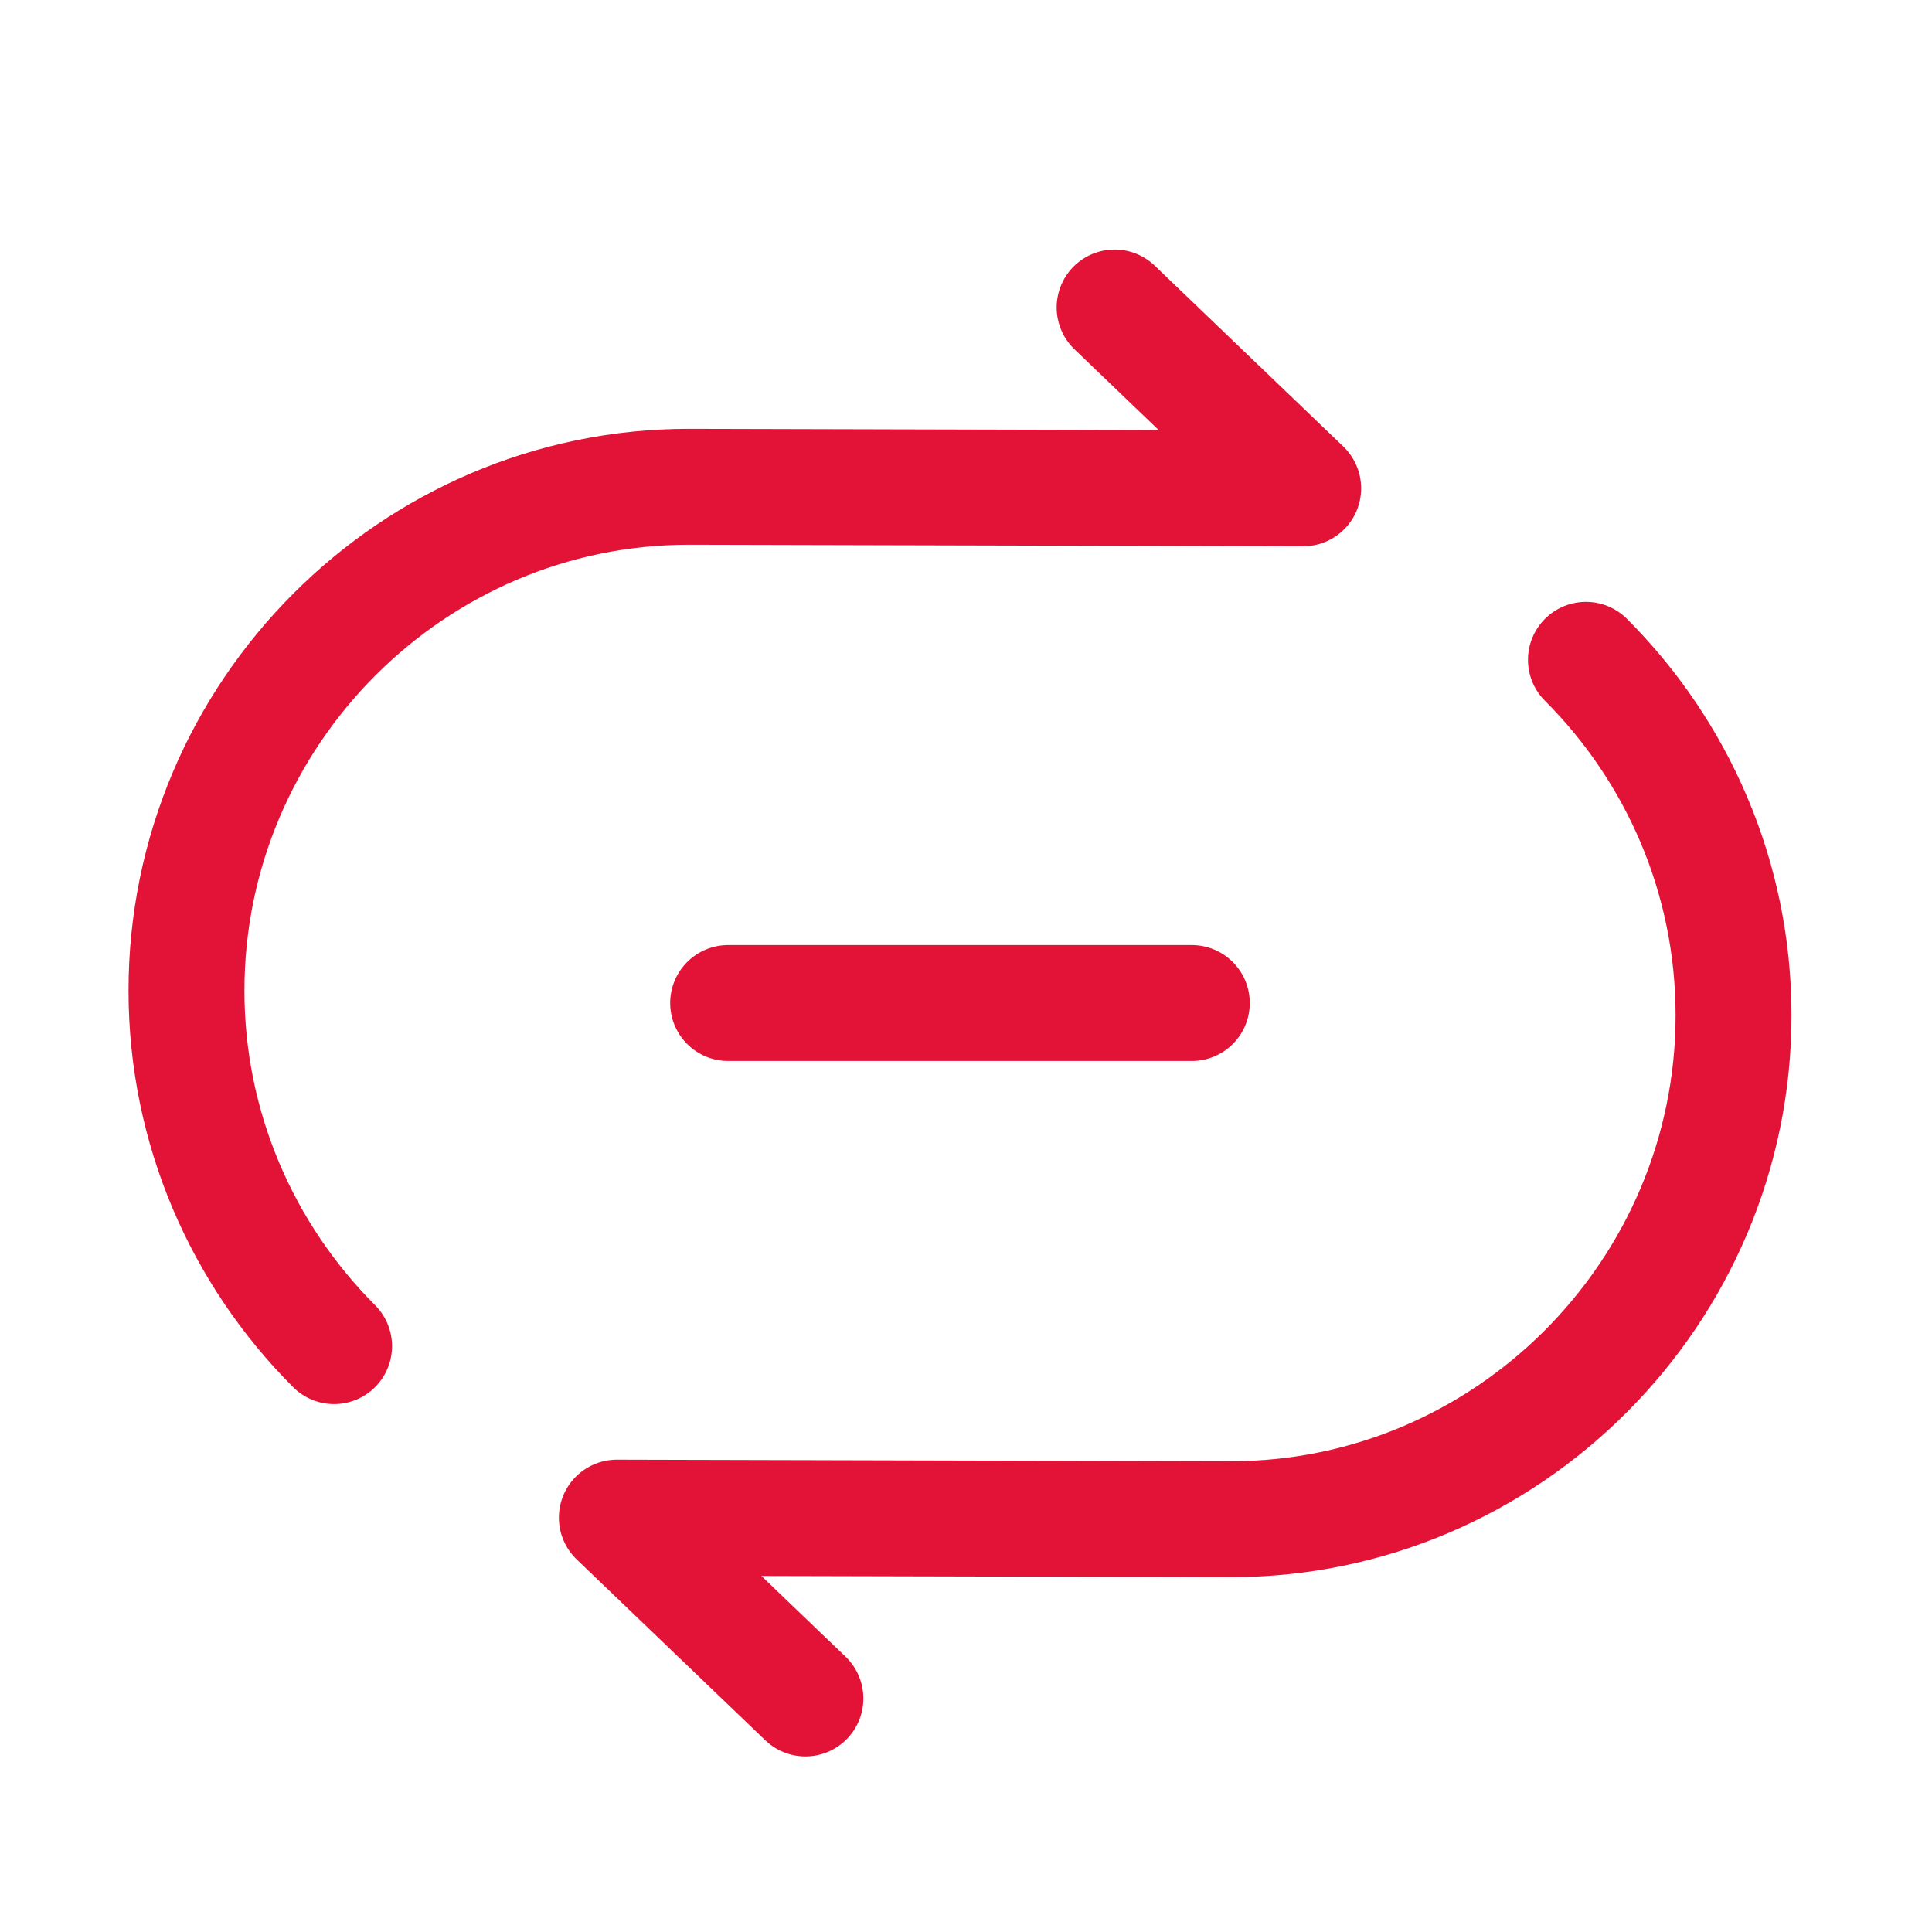
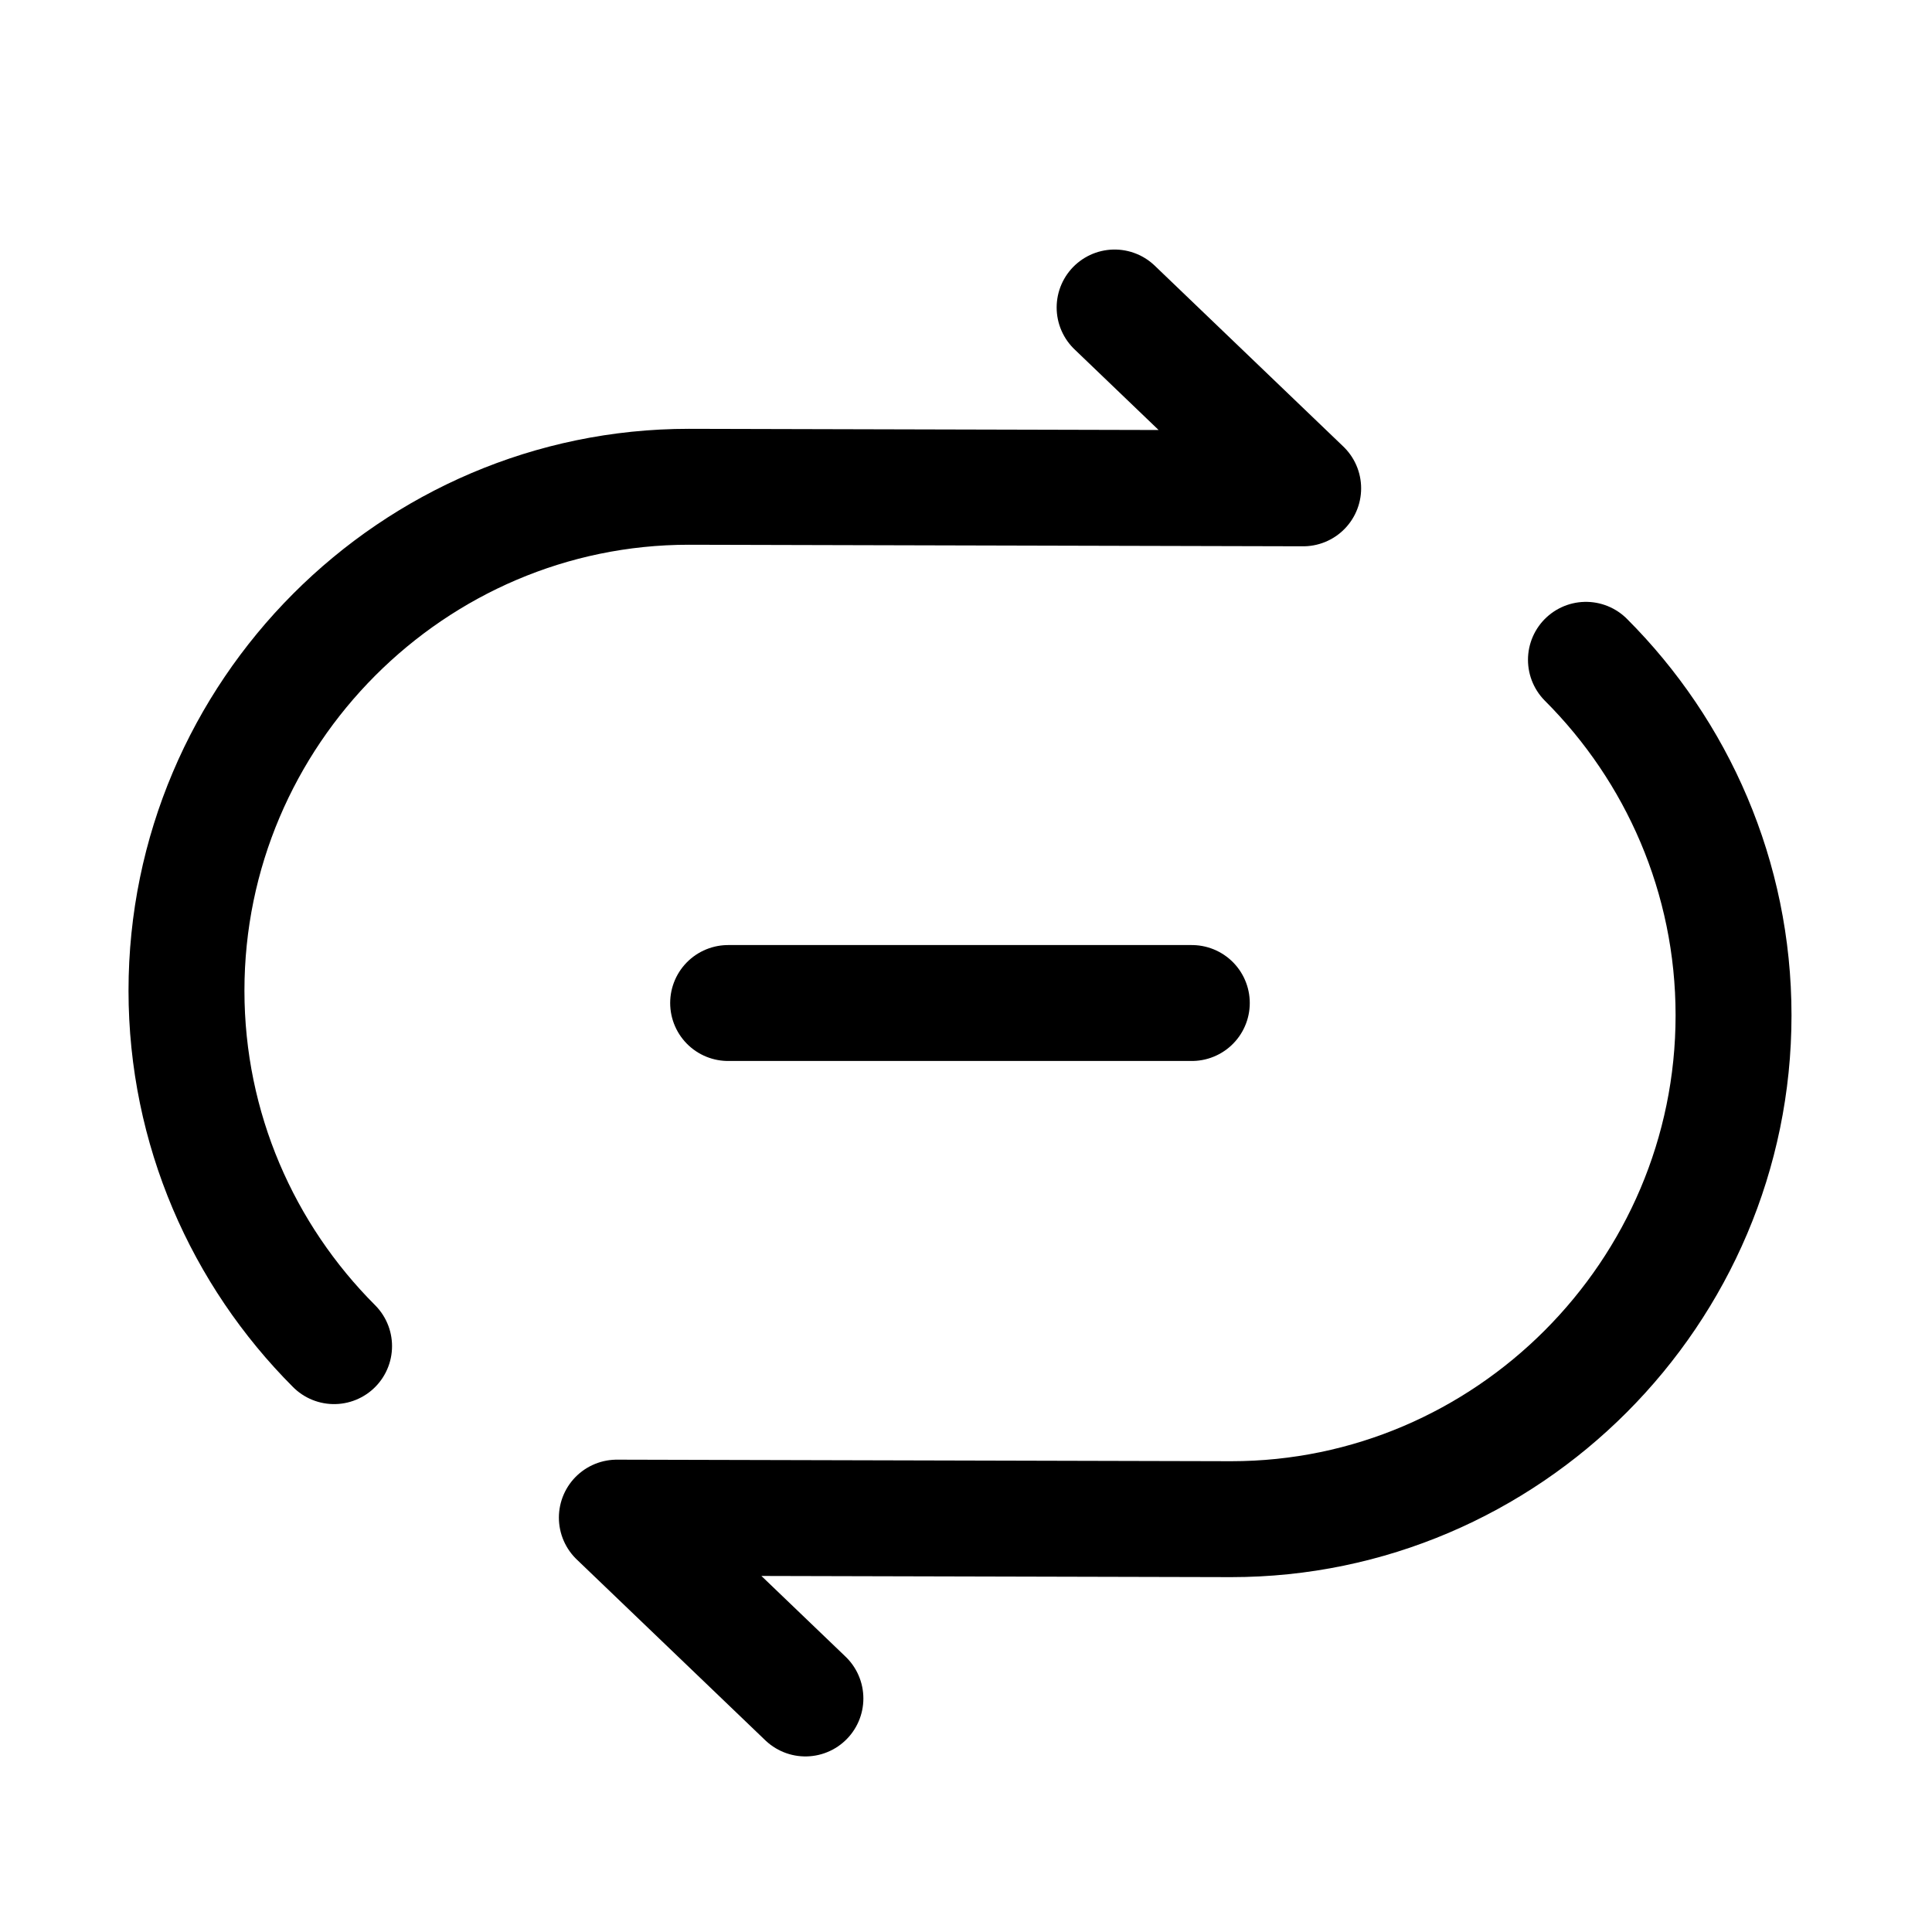
<svg xmlns="http://www.w3.org/2000/svg" width="25" height="25" viewBox="0 0 25 25" fill="none">
-   <path d="M14.423 3.979L16.863 6.319L8.913 6.299C5.343 6.299 2.413 9.229 2.413 12.819C2.413 14.608 3.143 16.238 4.323 17.419" stroke="#E31337" stroke-width="1.5" stroke-linecap="round" stroke-linejoin="round" />
-   <path d="M10.422 21.978L7.982 19.638L15.932 19.658C19.502 19.658 22.432 16.728 22.432 13.138C22.432 11.348 21.702 9.718 20.522 8.538" stroke="#E31337" stroke-width="1.5" stroke-linecap="round" stroke-linejoin="round" />
-   <path d="M9.422 12.979H15.422" stroke="#E31337" stroke-width="1.5" stroke-linecap="round" stroke-linejoin="round" />
+   <path d="M14.423 3.979L16.863 6.319L8.913 6.299C5.343 6.299 2.413 9.229 2.413 12.819C2.413 14.608 3.143 16.238 4.323 17.419" stroke="currentColor" stroke-width="1.5" stroke-linecap="round" stroke-linejoin="round" />
+   <path d="M10.422 21.978L7.982 19.638L15.932 19.658C19.502 19.658 22.432 16.728 22.432 13.138C22.432 11.348 21.702 9.718 20.522 8.538" stroke="currentColor" stroke-width="1.5" stroke-linecap="round" stroke-linejoin="round" />
+   <path d="M9.422 12.979H15.422" stroke="currentColor" stroke-width="1.5" stroke-linecap="round" stroke-linejoin="round" />
</svg>
